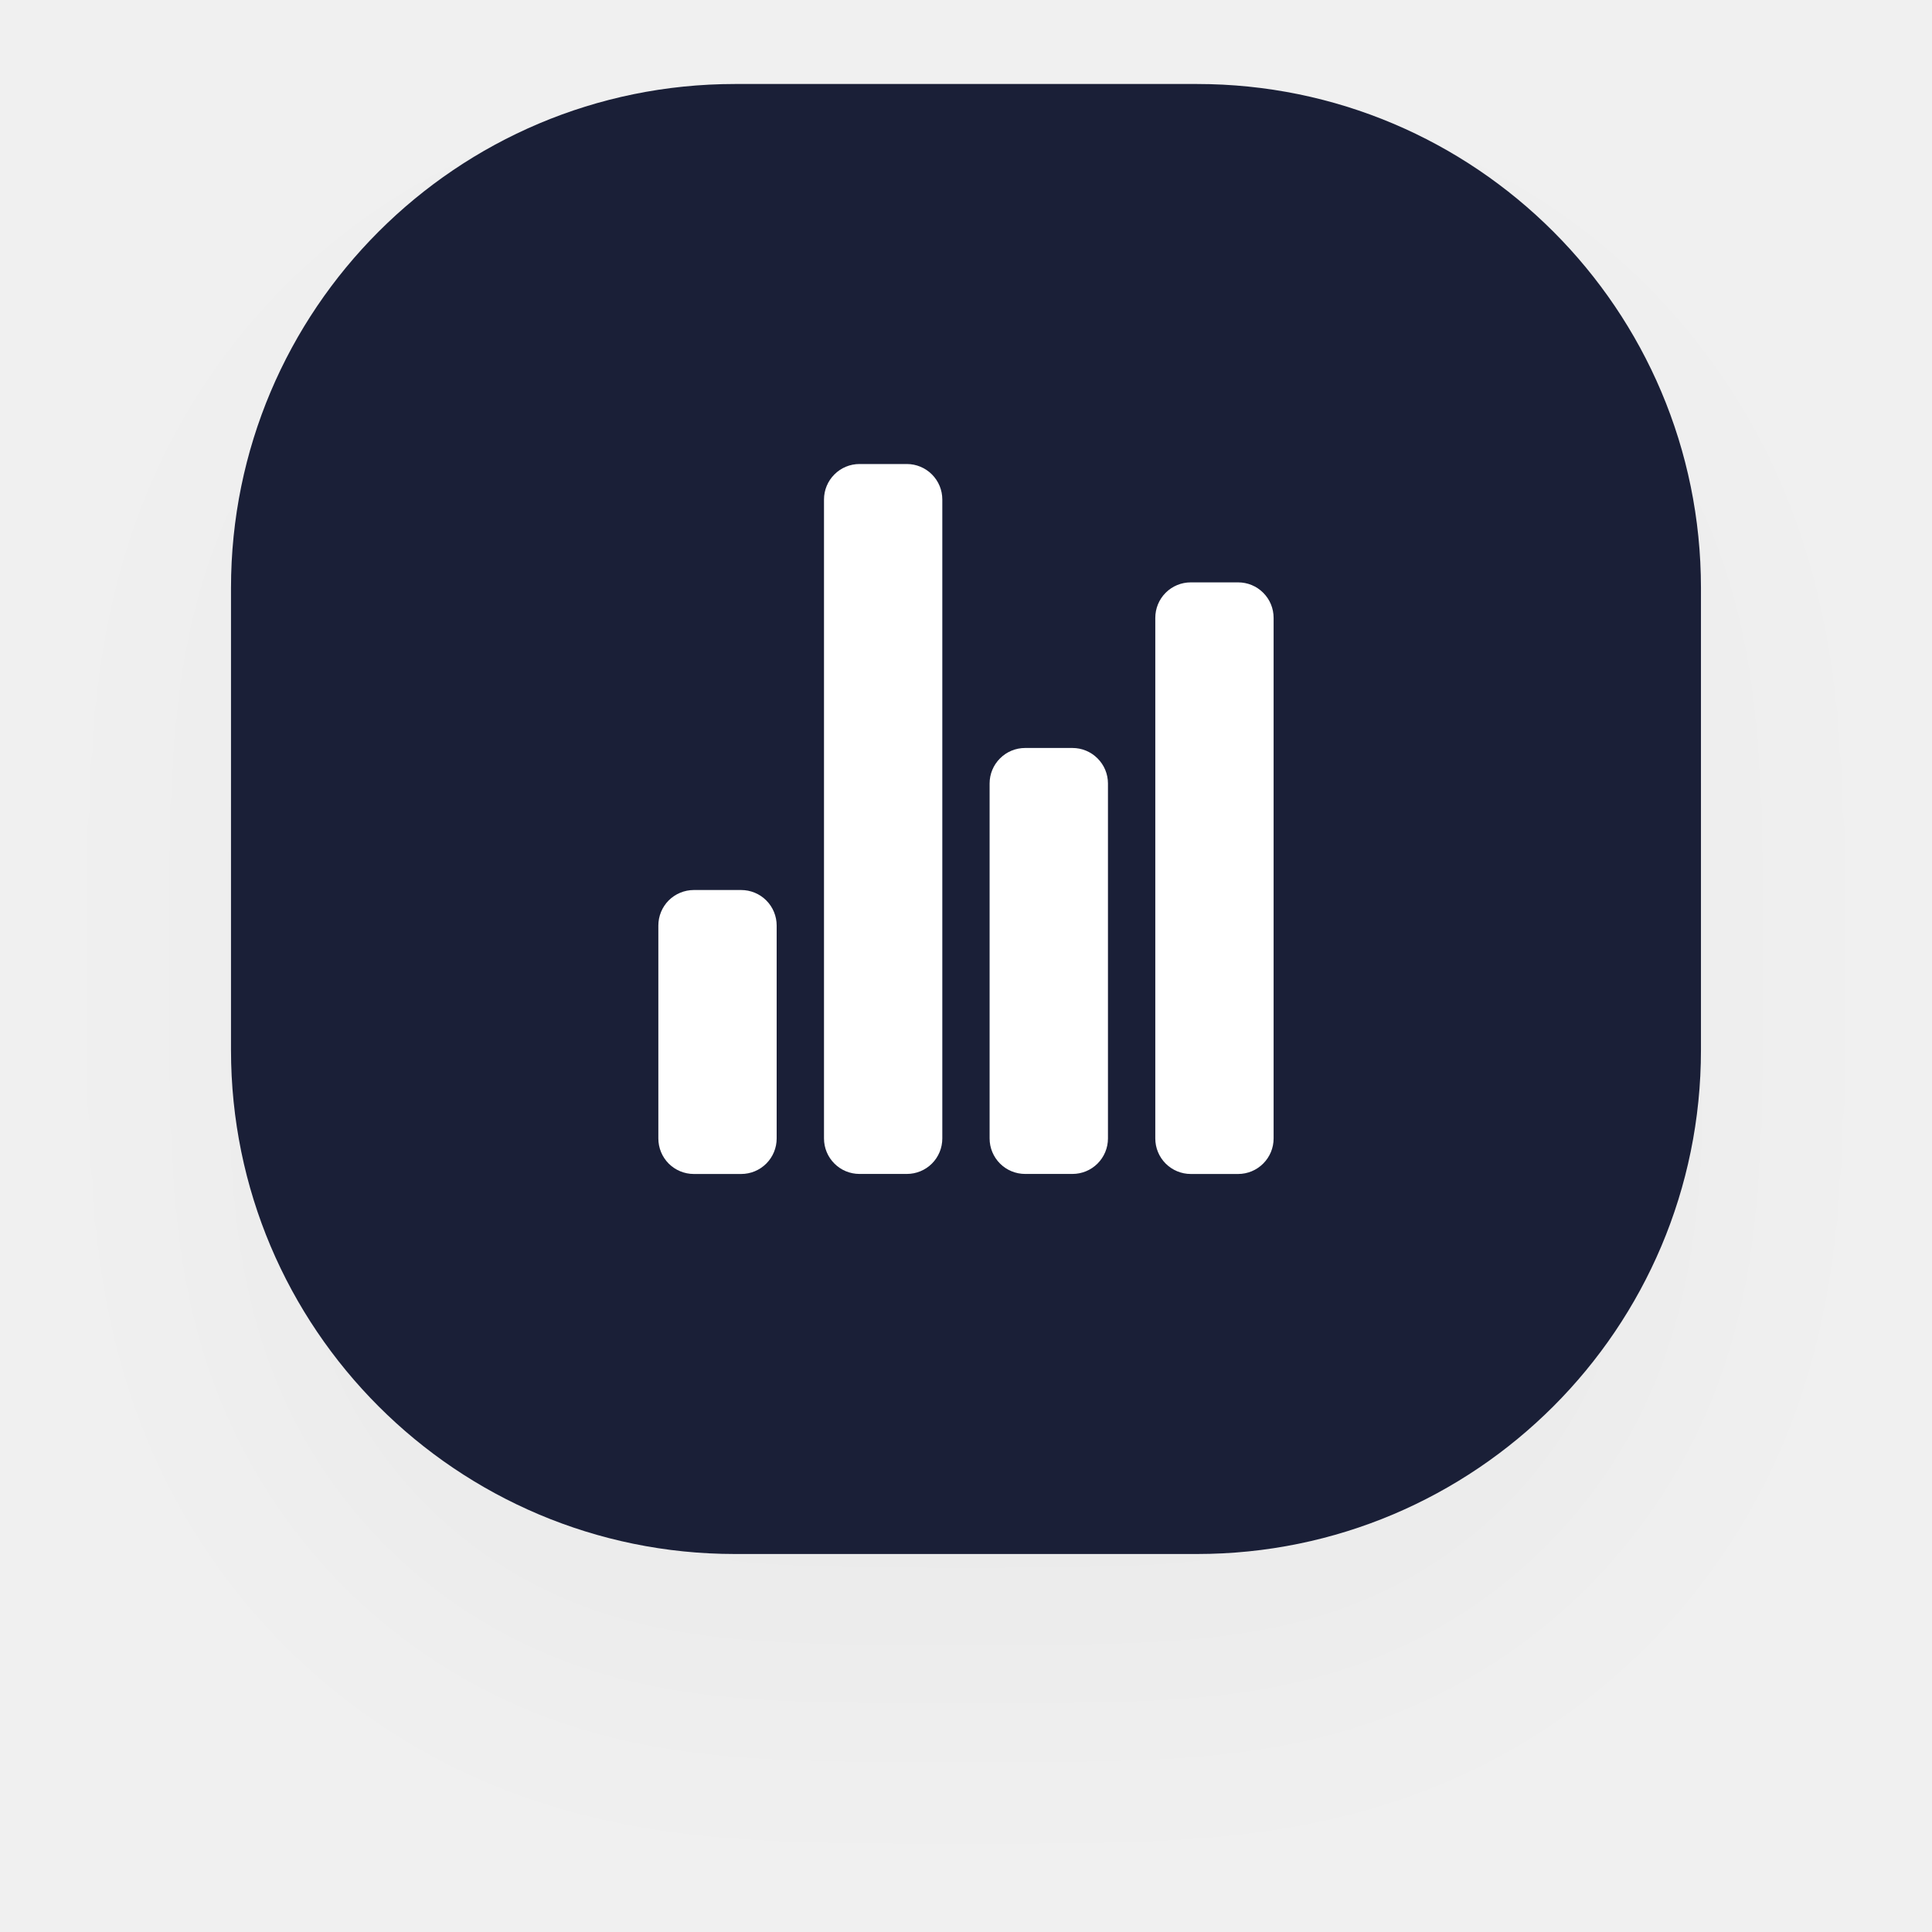
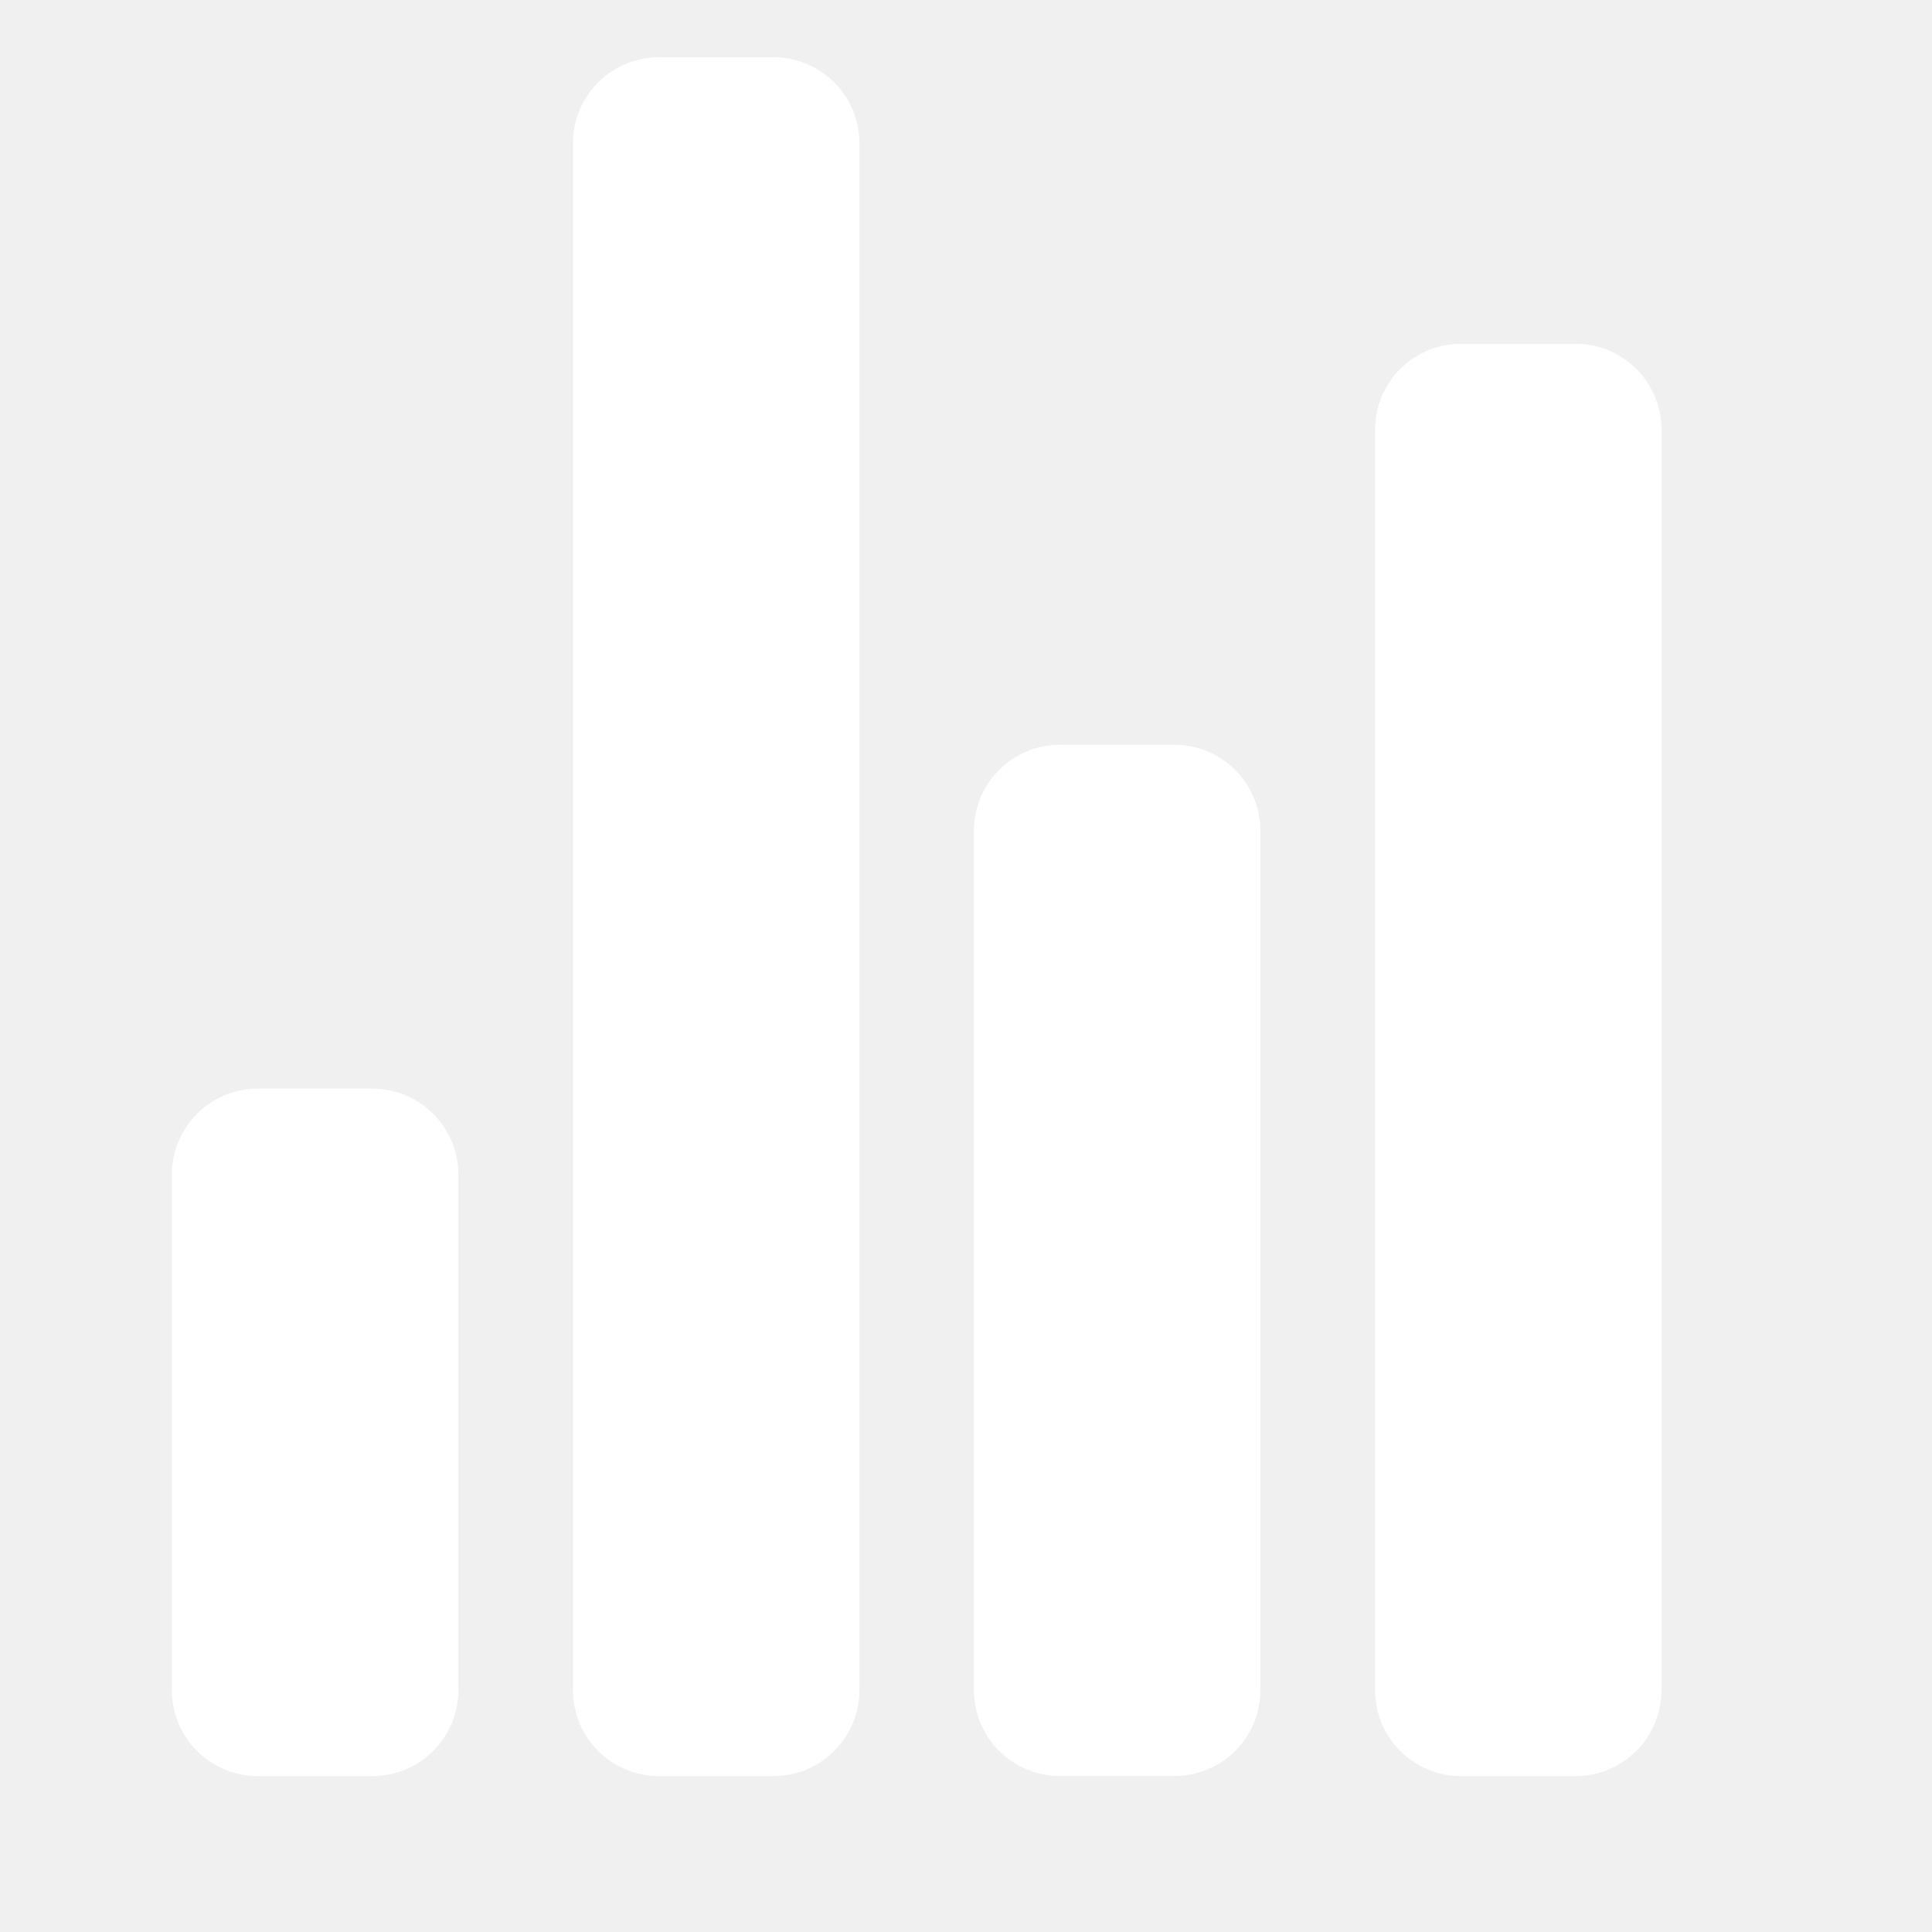
- <svg xmlns="http://www.w3.org/2000/svg" width="46" height="46" viewBox="0 0 46 46" fill="none">
-   <g filter="url(#filter0_d_154_2439)">
-     <rect x="5.5" y="2" width="34.999" height="35" rx="12" fill="#1A1F37" />
-   </g>
-   <path d="M17.647 27.952H16.52C16.296 27.952 16.081 27.863 15.922 27.705C15.764 27.546 15.675 27.331 15.675 27.107V22.036C15.675 21.812 15.764 21.597 15.922 21.438C16.081 21.28 16.296 21.191 16.52 21.191H17.647C17.871 21.191 18.086 21.28 18.244 21.438C18.403 21.597 18.492 21.812 18.492 22.036V27.107C18.492 27.331 18.403 27.546 18.244 27.705C18.086 27.863 17.871 27.952 17.647 27.952Z" fill="white" />
-   <path d="M25.535 27.951H24.408C24.183 27.951 23.968 27.862 23.81 27.704C23.651 27.545 23.562 27.33 23.562 27.106V18.654C23.562 18.43 23.651 18.215 23.81 18.057C23.968 17.898 24.183 17.809 24.408 17.809H25.535C25.759 17.809 25.974 17.898 26.132 18.057C26.291 18.215 26.38 18.43 26.38 18.654V27.106C26.38 27.33 26.291 27.545 26.132 27.704C25.974 27.862 25.759 27.951 25.535 27.951Z" fill="white" />
-   <path d="M29.479 27.952H28.352C28.128 27.952 27.913 27.863 27.754 27.704C27.596 27.546 27.507 27.331 27.507 27.107V14.711C27.507 14.486 27.596 14.271 27.754 14.113C27.913 13.954 28.128 13.866 28.352 13.866H29.479C29.703 13.866 29.918 13.954 30.076 14.113C30.235 14.271 30.324 14.486 30.324 14.711V27.107C30.324 27.331 30.235 27.546 30.076 27.704C29.918 27.863 29.703 27.952 29.479 27.952Z" fill="white" />
-   <path d="M21.591 27.951H20.464C20.24 27.951 20.025 27.863 19.867 27.704C19.708 27.546 19.619 27.331 19.619 27.106V11.893C19.619 11.669 19.708 11.454 19.867 11.296C20.025 11.137 20.24 11.048 20.464 11.048H21.591C21.815 11.048 22.03 11.137 22.189 11.296C22.347 11.454 22.436 11.669 22.436 11.893V27.106C22.436 27.331 22.347 27.546 22.189 27.704C22.03 27.863 21.815 27.951 21.591 27.951Z" fill="white" />
-   <defs>
-     <filter id="filter0_d_154_2439" x="-4.76837e-07" y="-2.38419e-07" width="45.999" height="46" filterUnits="userSpaceOnUse" color-interpolation-filters="sRGB">
-       <feFlood flood-opacity="0" result="BackgroundImageFix" />
-       <feColorMatrix in="SourceAlpha" type="matrix" values="0 0 0 0 0 0 0 0 0 0 0 0 0 0 0 0 0 0 127 0" result="hardAlpha" />
-       <feOffset dy="3.5" />
-       <feGaussianBlur stdDeviation="2.75" />
-       <feColorMatrix type="matrix" values="0 0 0 0 0 0 0 0 0 0 0 0 0 0 0 0 0 0 0.02 0" />
-       <feBlend mode="normal" in2="BackgroundImageFix" result="effect1_dropShadow_154_2439" />
-       <feBlend mode="normal" in="SourceGraphic" in2="effect1_dropShadow_154_2439" result="shape" />
-     </filter>
-   </defs>
+ <svg xmlns="http://www.w3.org/2000/svg" width="19" height="19" viewBox="0 0 19 19" fill="none">
+   <path d="M3.662 17.467H2.536C2.311 17.467 2.096 17.378 1.938 17.22C1.779 17.061 1.69 16.846 1.69 16.622V11.551C1.69 11.327 1.779 11.112 1.938 10.954C2.096 10.795 2.311 10.706 2.536 10.706H3.662C3.887 10.706 4.102 10.795 4.26 10.954C4.419 11.112 4.508 11.327 4.508 11.551V16.622C4.508 16.846 4.419 17.061 4.26 17.22C4.102 17.378 3.887 17.467 3.662 17.467Z" fill="white" />
+   <path d="M11.55 17.466H10.423C10.199 17.466 9.984 17.377 9.826 17.219C9.667 17.06 9.578 16.845 9.578 16.621V8.169C9.578 7.945 9.667 7.73 9.826 7.572C9.984 7.413 10.199 7.324 10.423 7.324H11.55C11.774 7.324 11.989 7.413 12.148 7.572C12.306 7.73 12.395 7.945 12.395 8.169V16.621C12.395 16.845 12.306 17.06 12.148 17.219C11.989 17.377 11.774 17.466 11.55 17.466Z" fill="white" />
+   <path d="M15.495 17.467H14.368C14.143 17.467 13.928 17.378 13.77 17.219C13.611 17.061 13.523 16.846 13.523 16.622V4.226C13.523 4.002 13.611 3.787 13.77 3.628C13.928 3.47 14.143 3.381 14.368 3.381H15.495C15.719 3.381 15.934 3.47 16.092 3.628C16.251 3.787 16.34 4.002 16.34 4.226V16.622C16.34 16.846 16.251 17.061 16.092 17.219C15.934 17.378 15.719 17.467 15.495 17.467Z" fill="white" />
+   <path d="M7.607 17.467H6.48C6.256 17.467 6.041 17.378 5.882 17.219C5.724 17.061 5.635 16.846 5.635 16.622V1.408C5.635 1.184 5.724 0.969 5.882 0.811C6.041 0.652 6.256 0.563 6.48 0.563H7.607C7.831 0.563 8.046 0.652 8.204 0.811C8.363 0.969 8.452 1.184 8.452 1.408V16.622C8.452 16.846 8.363 17.061 8.204 17.219C8.046 17.378 7.831 17.467 7.607 17.467Z" fill="white" />
</svg>
